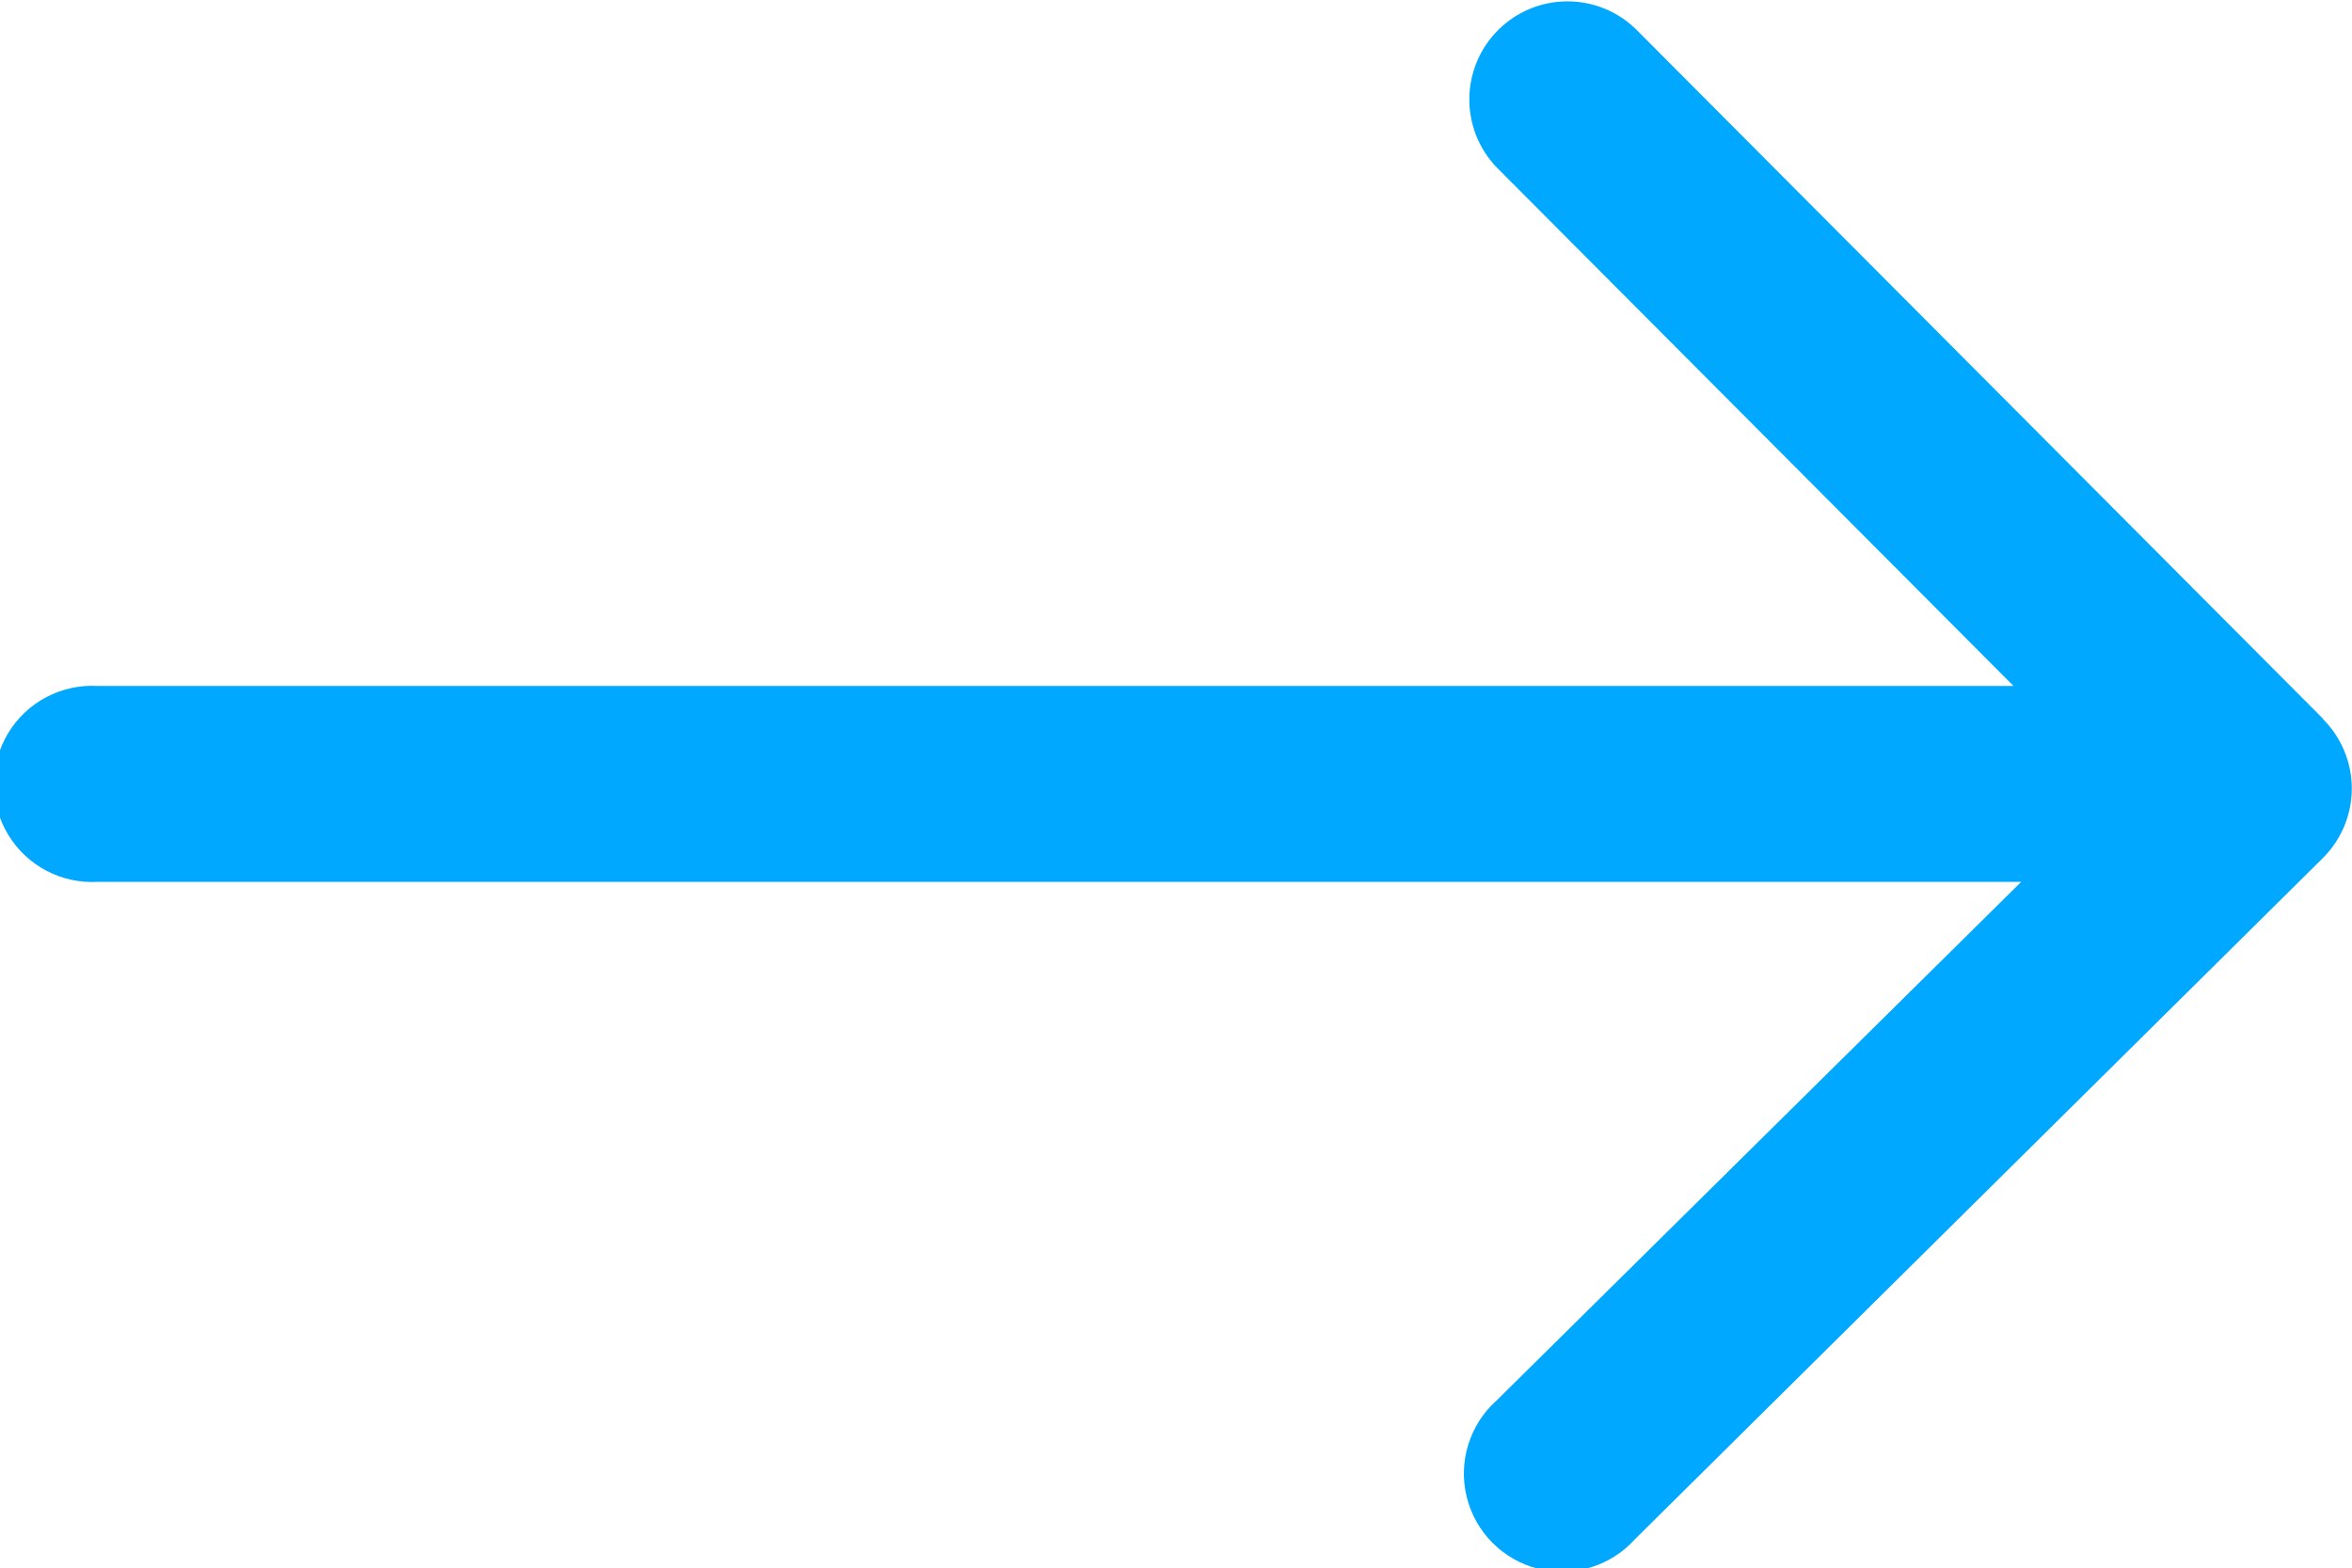
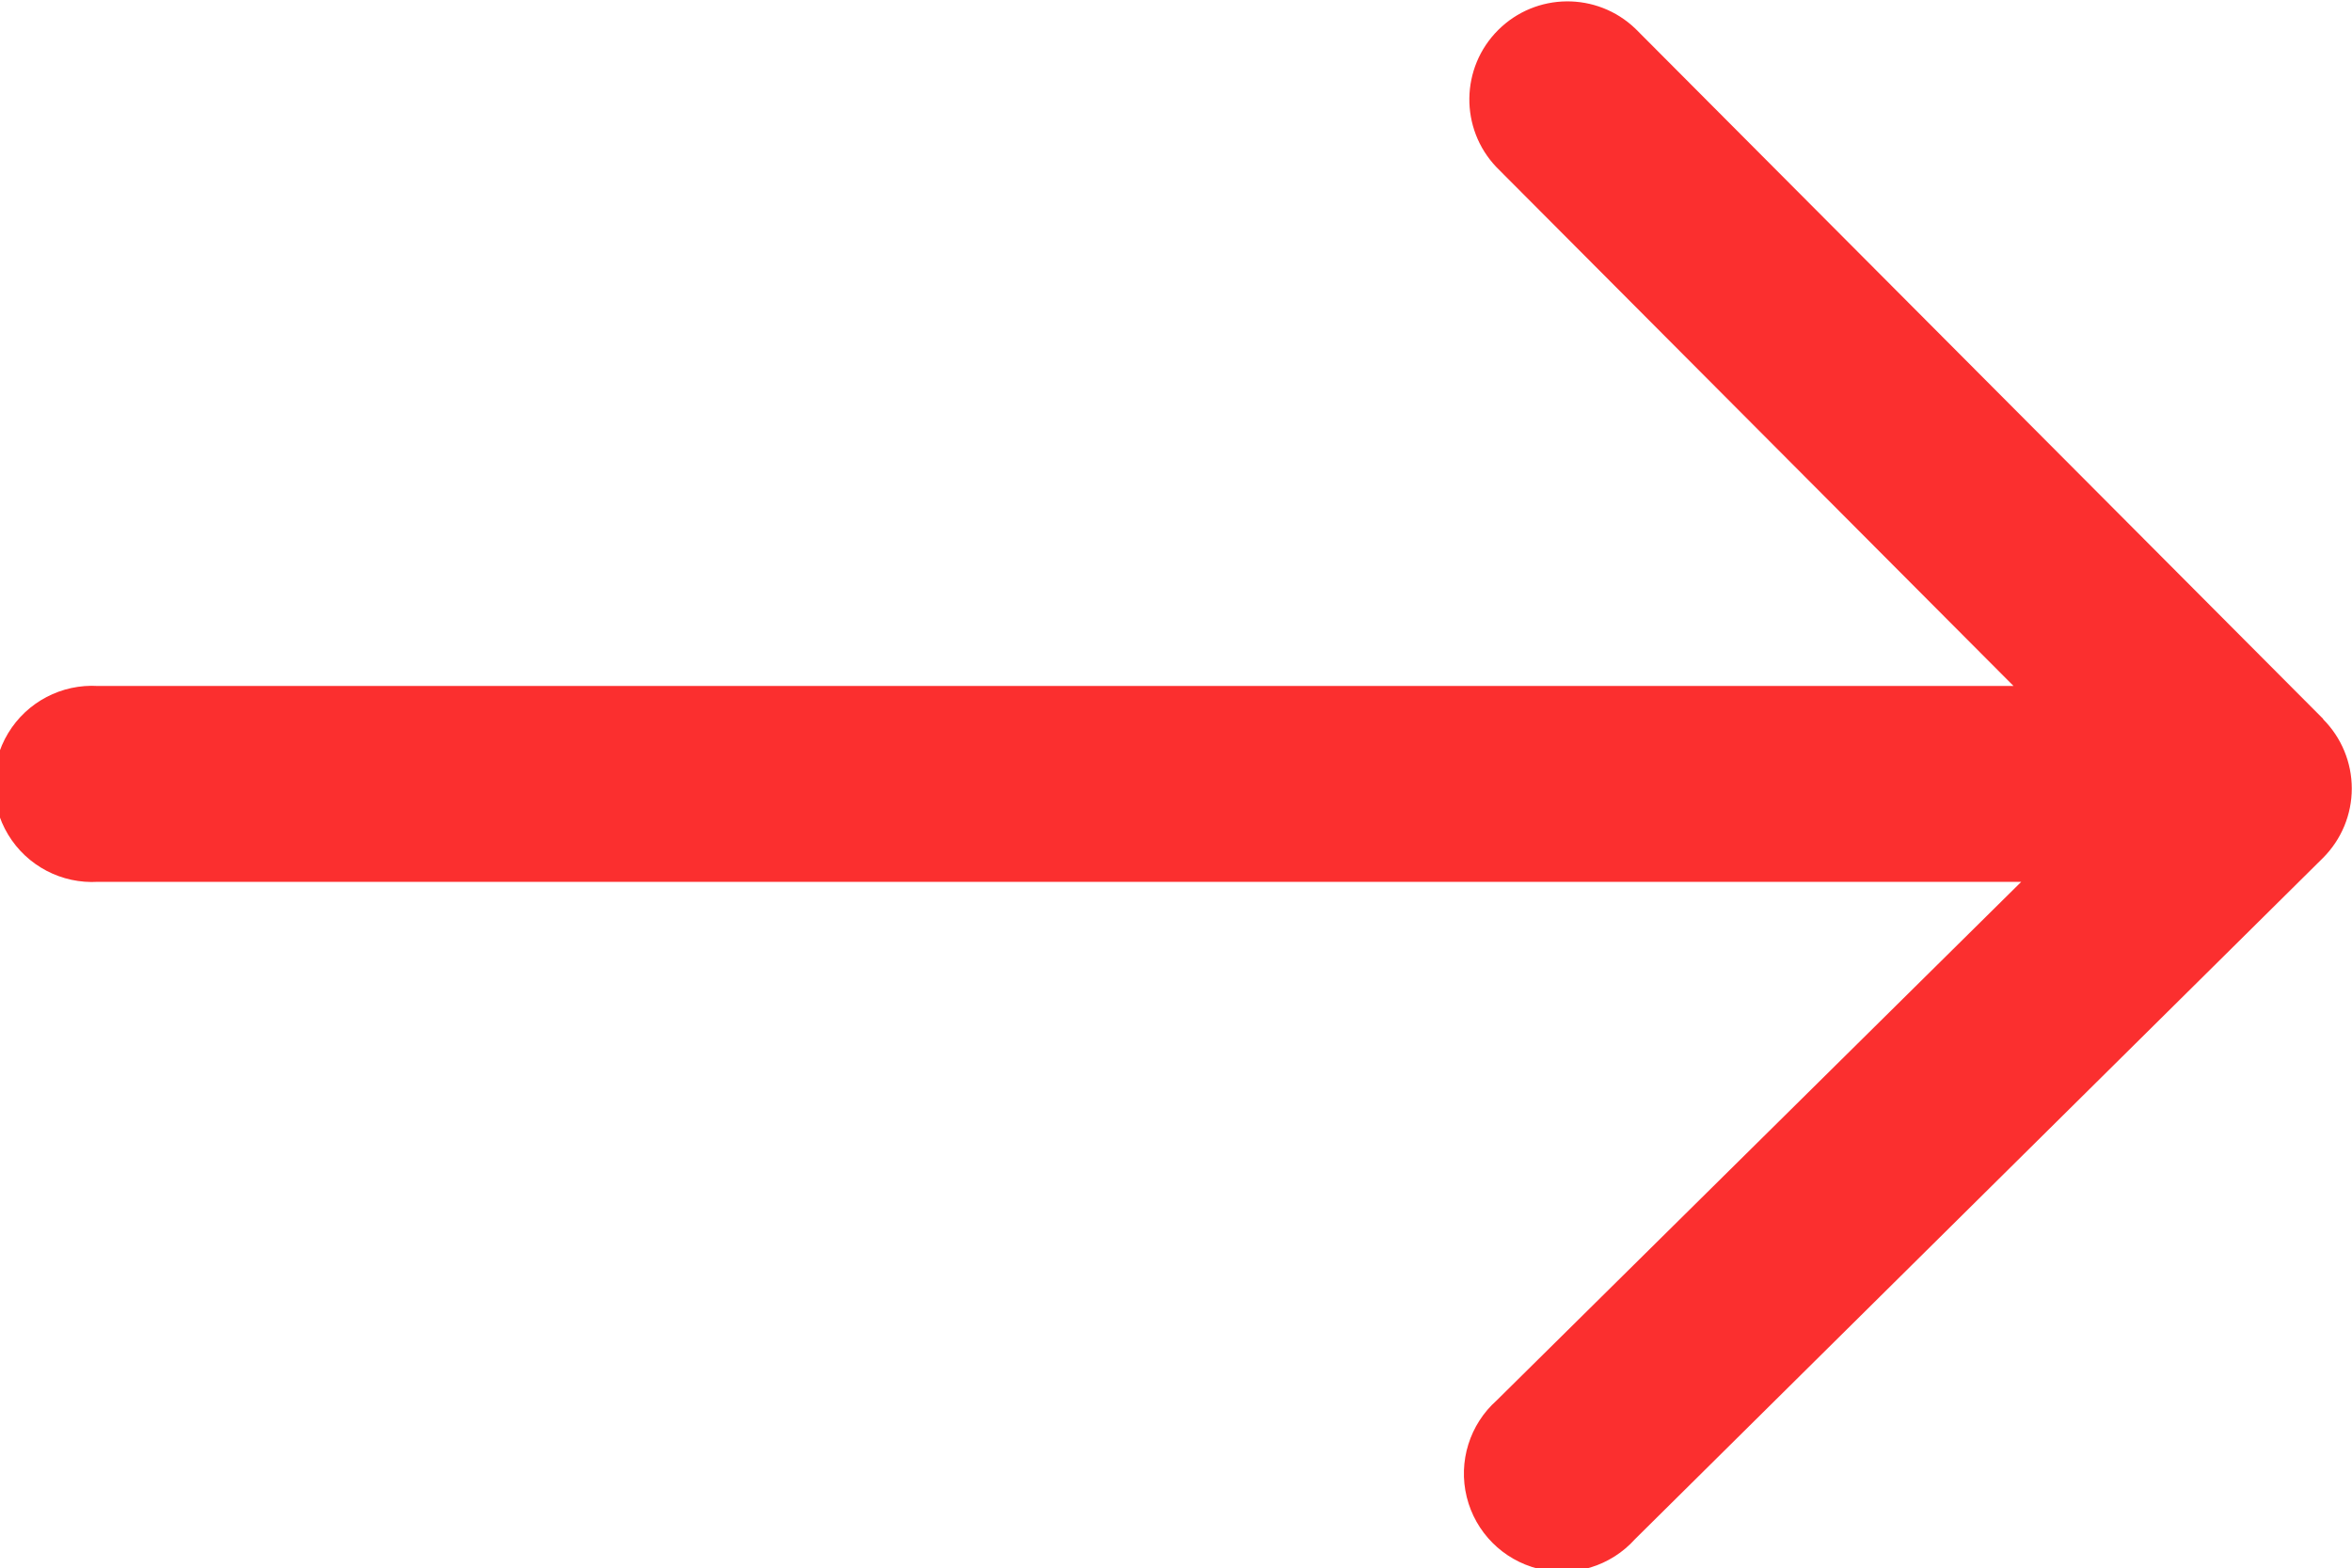
<svg xmlns="http://www.w3.org/2000/svg" viewBox="0 0 64 42.67">
  <defs>
-     <style>.cls-1{fill:#00a8ff;}</style>
+     <style>.cls-1{fill:#fb2f2f;}</style>
  </defs>
  <g id="Layer_2" data-name="Layer 2">
    <g id="Layer_1-2" data-name="Layer 1">
      <path class="cls-1" d="M63.22,19.57,44.5.78a2.67,2.67,0,0,0-3.78,3.77L54.79,18.67H2.67a2.67,2.67,0,1,0,0,5.33H55L40.73,38.11a2.67,2.67,0,1,0,3.76,3.78L63.21,23.35a2.67,2.67,0,0,0,0-3.78Z" />
    </g>
  </g>
</svg>
